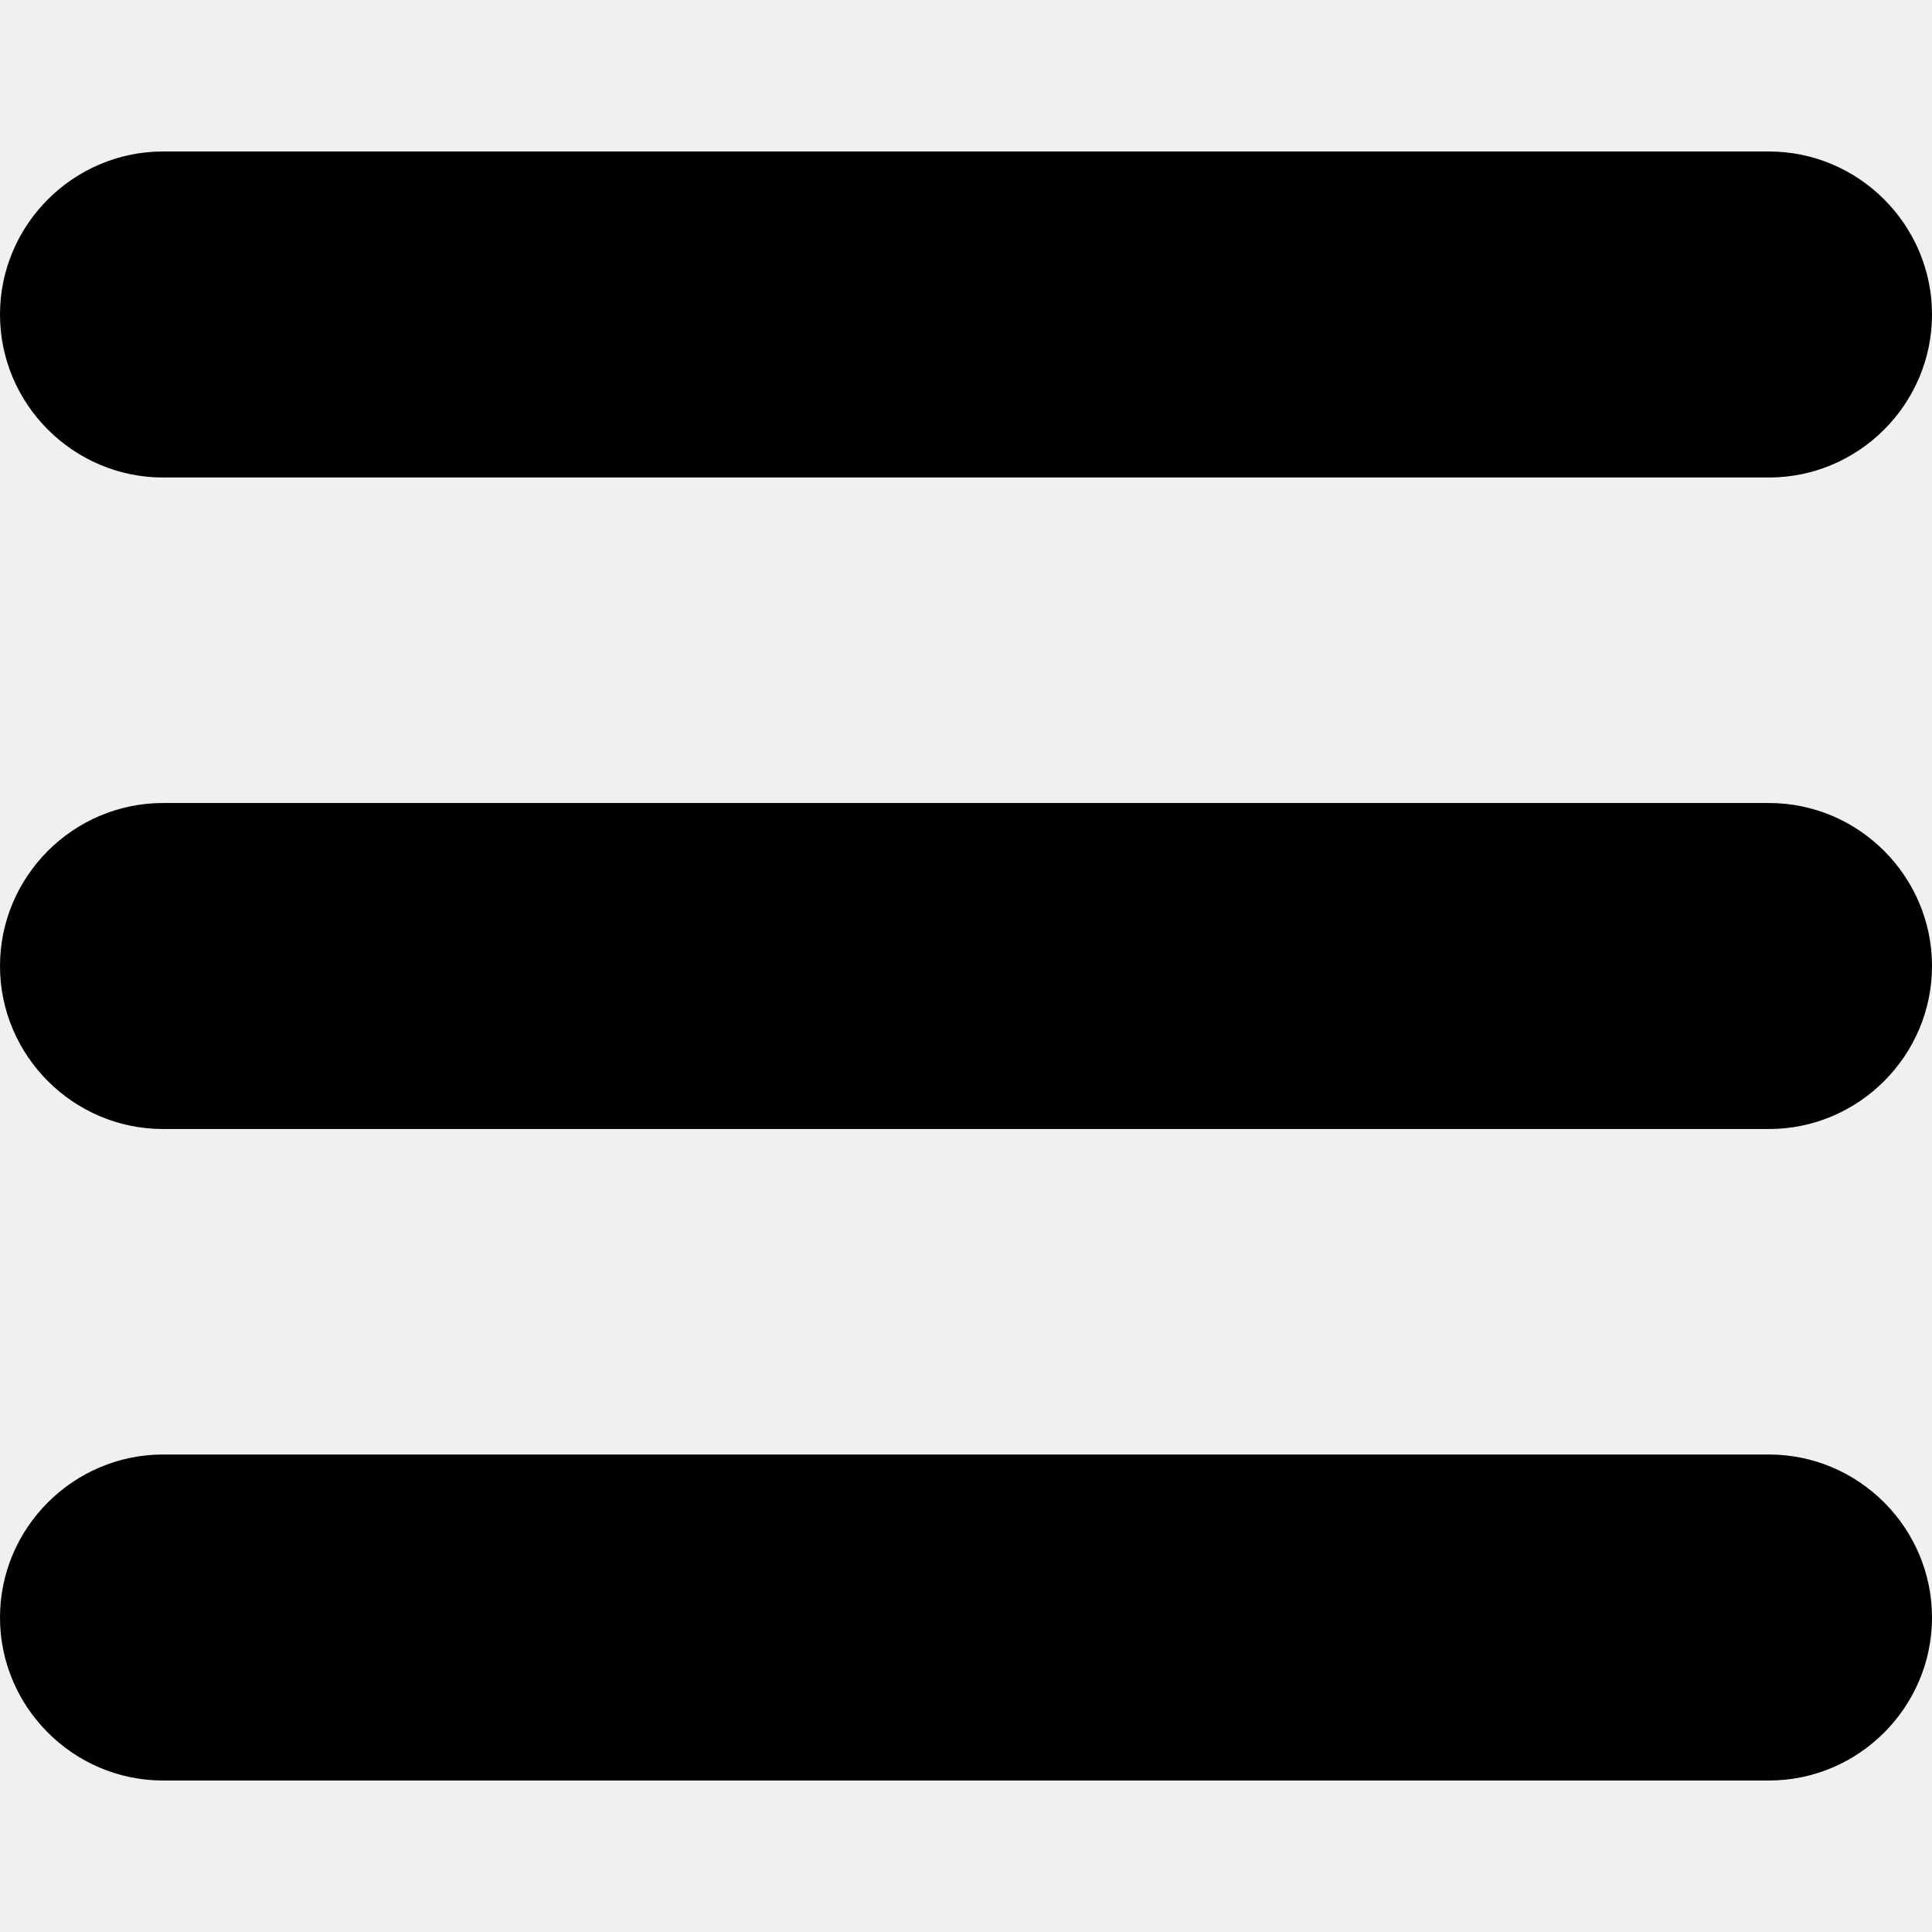
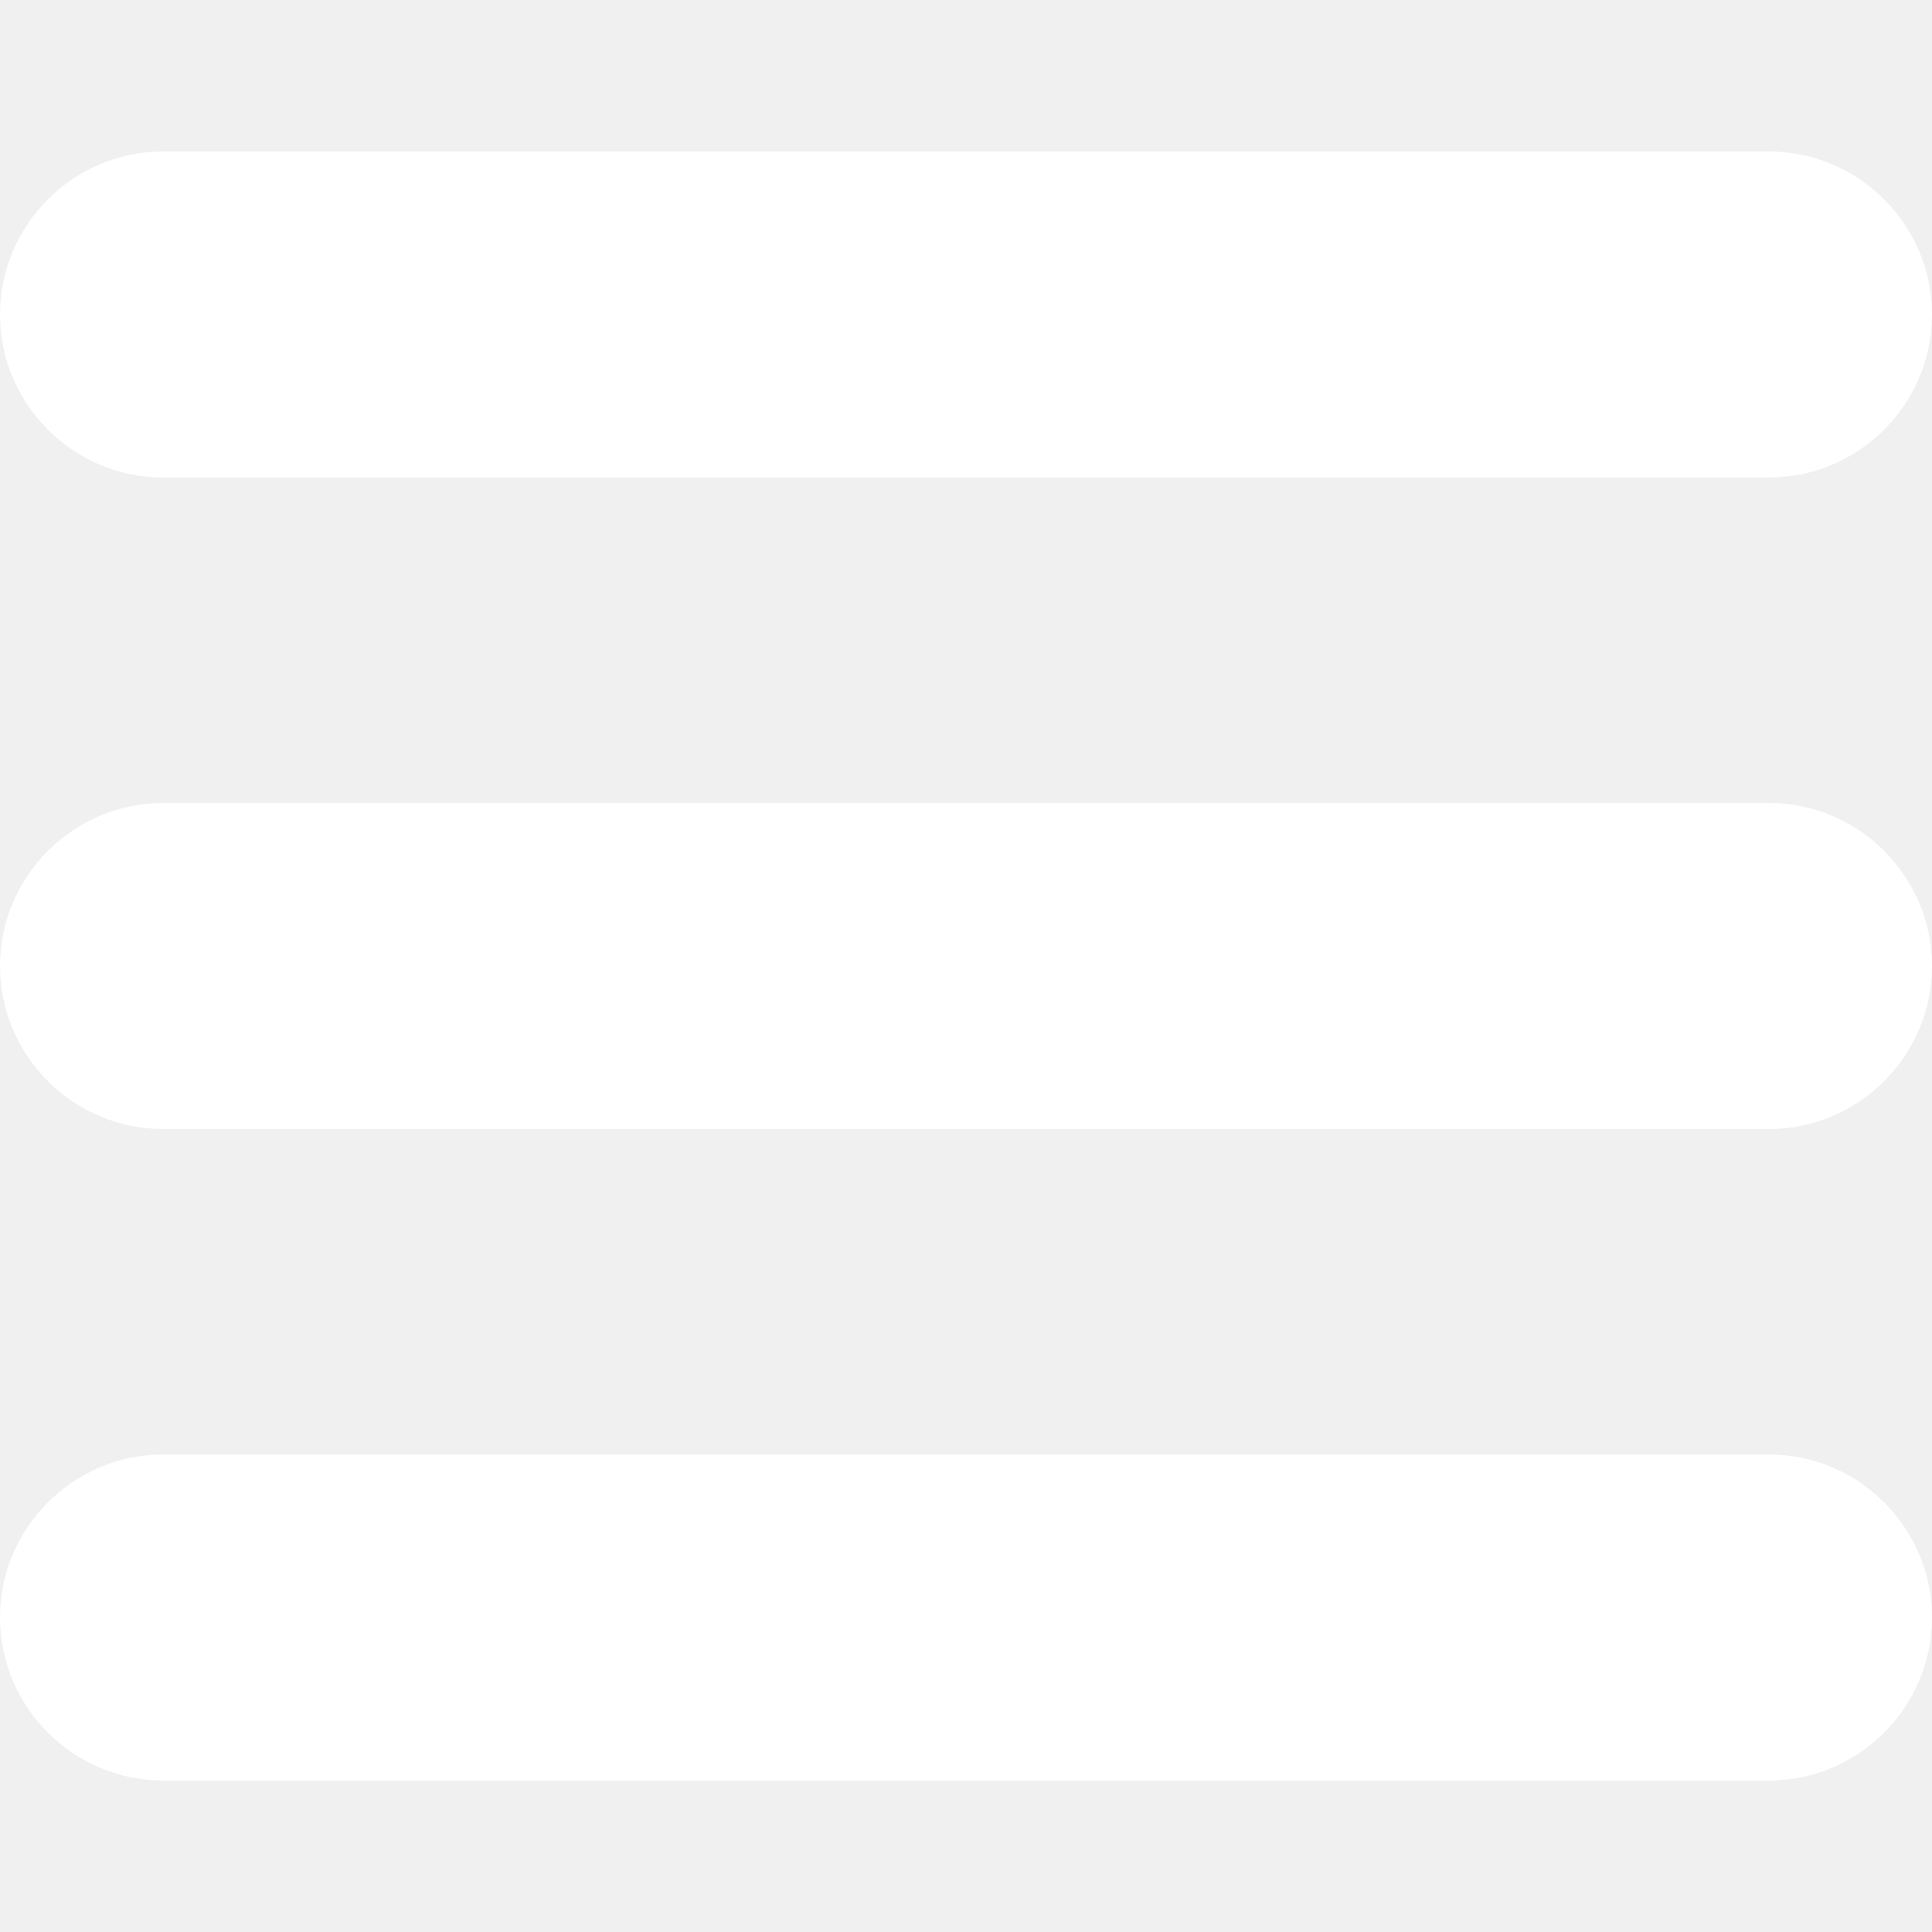
- <svg xmlns="http://www.w3.org/2000/svg" version="1.1" id="Layer_1" x="0px" y="0px" width="36px" height="36px" viewBox="0 0 122.879 103.609" enable-background="new 0 0 122.879 103.609" xml:space="preserve">
+ <svg xmlns="http://www.w3.org/2000/svg" version="1.1" id="Layer_1" x="0px" y="0px" width="24px" height="24px" viewBox="0 0 122.879 103.609" enable-background="new 0 0 122.879 103.609" xml:space="preserve">
  <g>
-     <path fill-rule="evenodd" clip-rule="evenodd" d="M10.368,0h102.144c5.703,0,10.367,4.665,10.367,10.367v0 c0,5.702-4.664,10.368-10.367,10.368H10.368C4.666,20.735,0,16.07,0,10.368v0C0,4.665,4.666,0,10.368,0L10.368,0z M10.368,82.875 h102.144c5.703,0,10.367,4.665,10.367,10.367l0,0c0,5.702-4.664,10.367-10.367,10.367H10.368C4.666,103.609,0,98.944,0,93.242l0,0 C0,87.54,4.666,82.875,10.368,82.875L10.368,82.875z M10.368,41.438h102.144c5.703,0,10.367,4.665,10.367,10.367l0,0 c0,5.702-4.664,10.368-10.367,10.368H10.368C4.666,62.173,0,57.507,0,51.805l0,0C0,46.103,4.666,41.438,10.368,41.438 L10.368,41.438z" />
+     <path fill="#ffffff" fill-rule="evenodd" clip-rule="evenodd" d="M10.368,0h102.144c5.703,0,10.367,4.665,10.367,10.367v0 c0,5.702-4.664,10.368-10.367,10.368H10.368C4.666,20.735,0,16.07,0,10.368v0C0,4.665,4.666,0,10.368,0L10.368,0z M10.368,82.875 h102.144c5.703,0,10.367,4.665,10.367,10.367l0,0c0,5.702-4.664,10.367-10.367,10.367H10.368C4.666,103.609,0,98.944,0,93.242l0,0 C0,87.54,4.666,82.875,10.368,82.875L10.368,82.875z M10.368,41.438h102.144c5.703,0,10.367,4.665,10.367,10.367l0,0 c0,5.702-4.664,10.368-10.367,10.368H10.368C4.666,62.173,0,57.507,0,51.805l0,0C0,46.103,4.666,41.438,10.368,41.438 L10.368,41.438z" />
  </g>
</svg>
